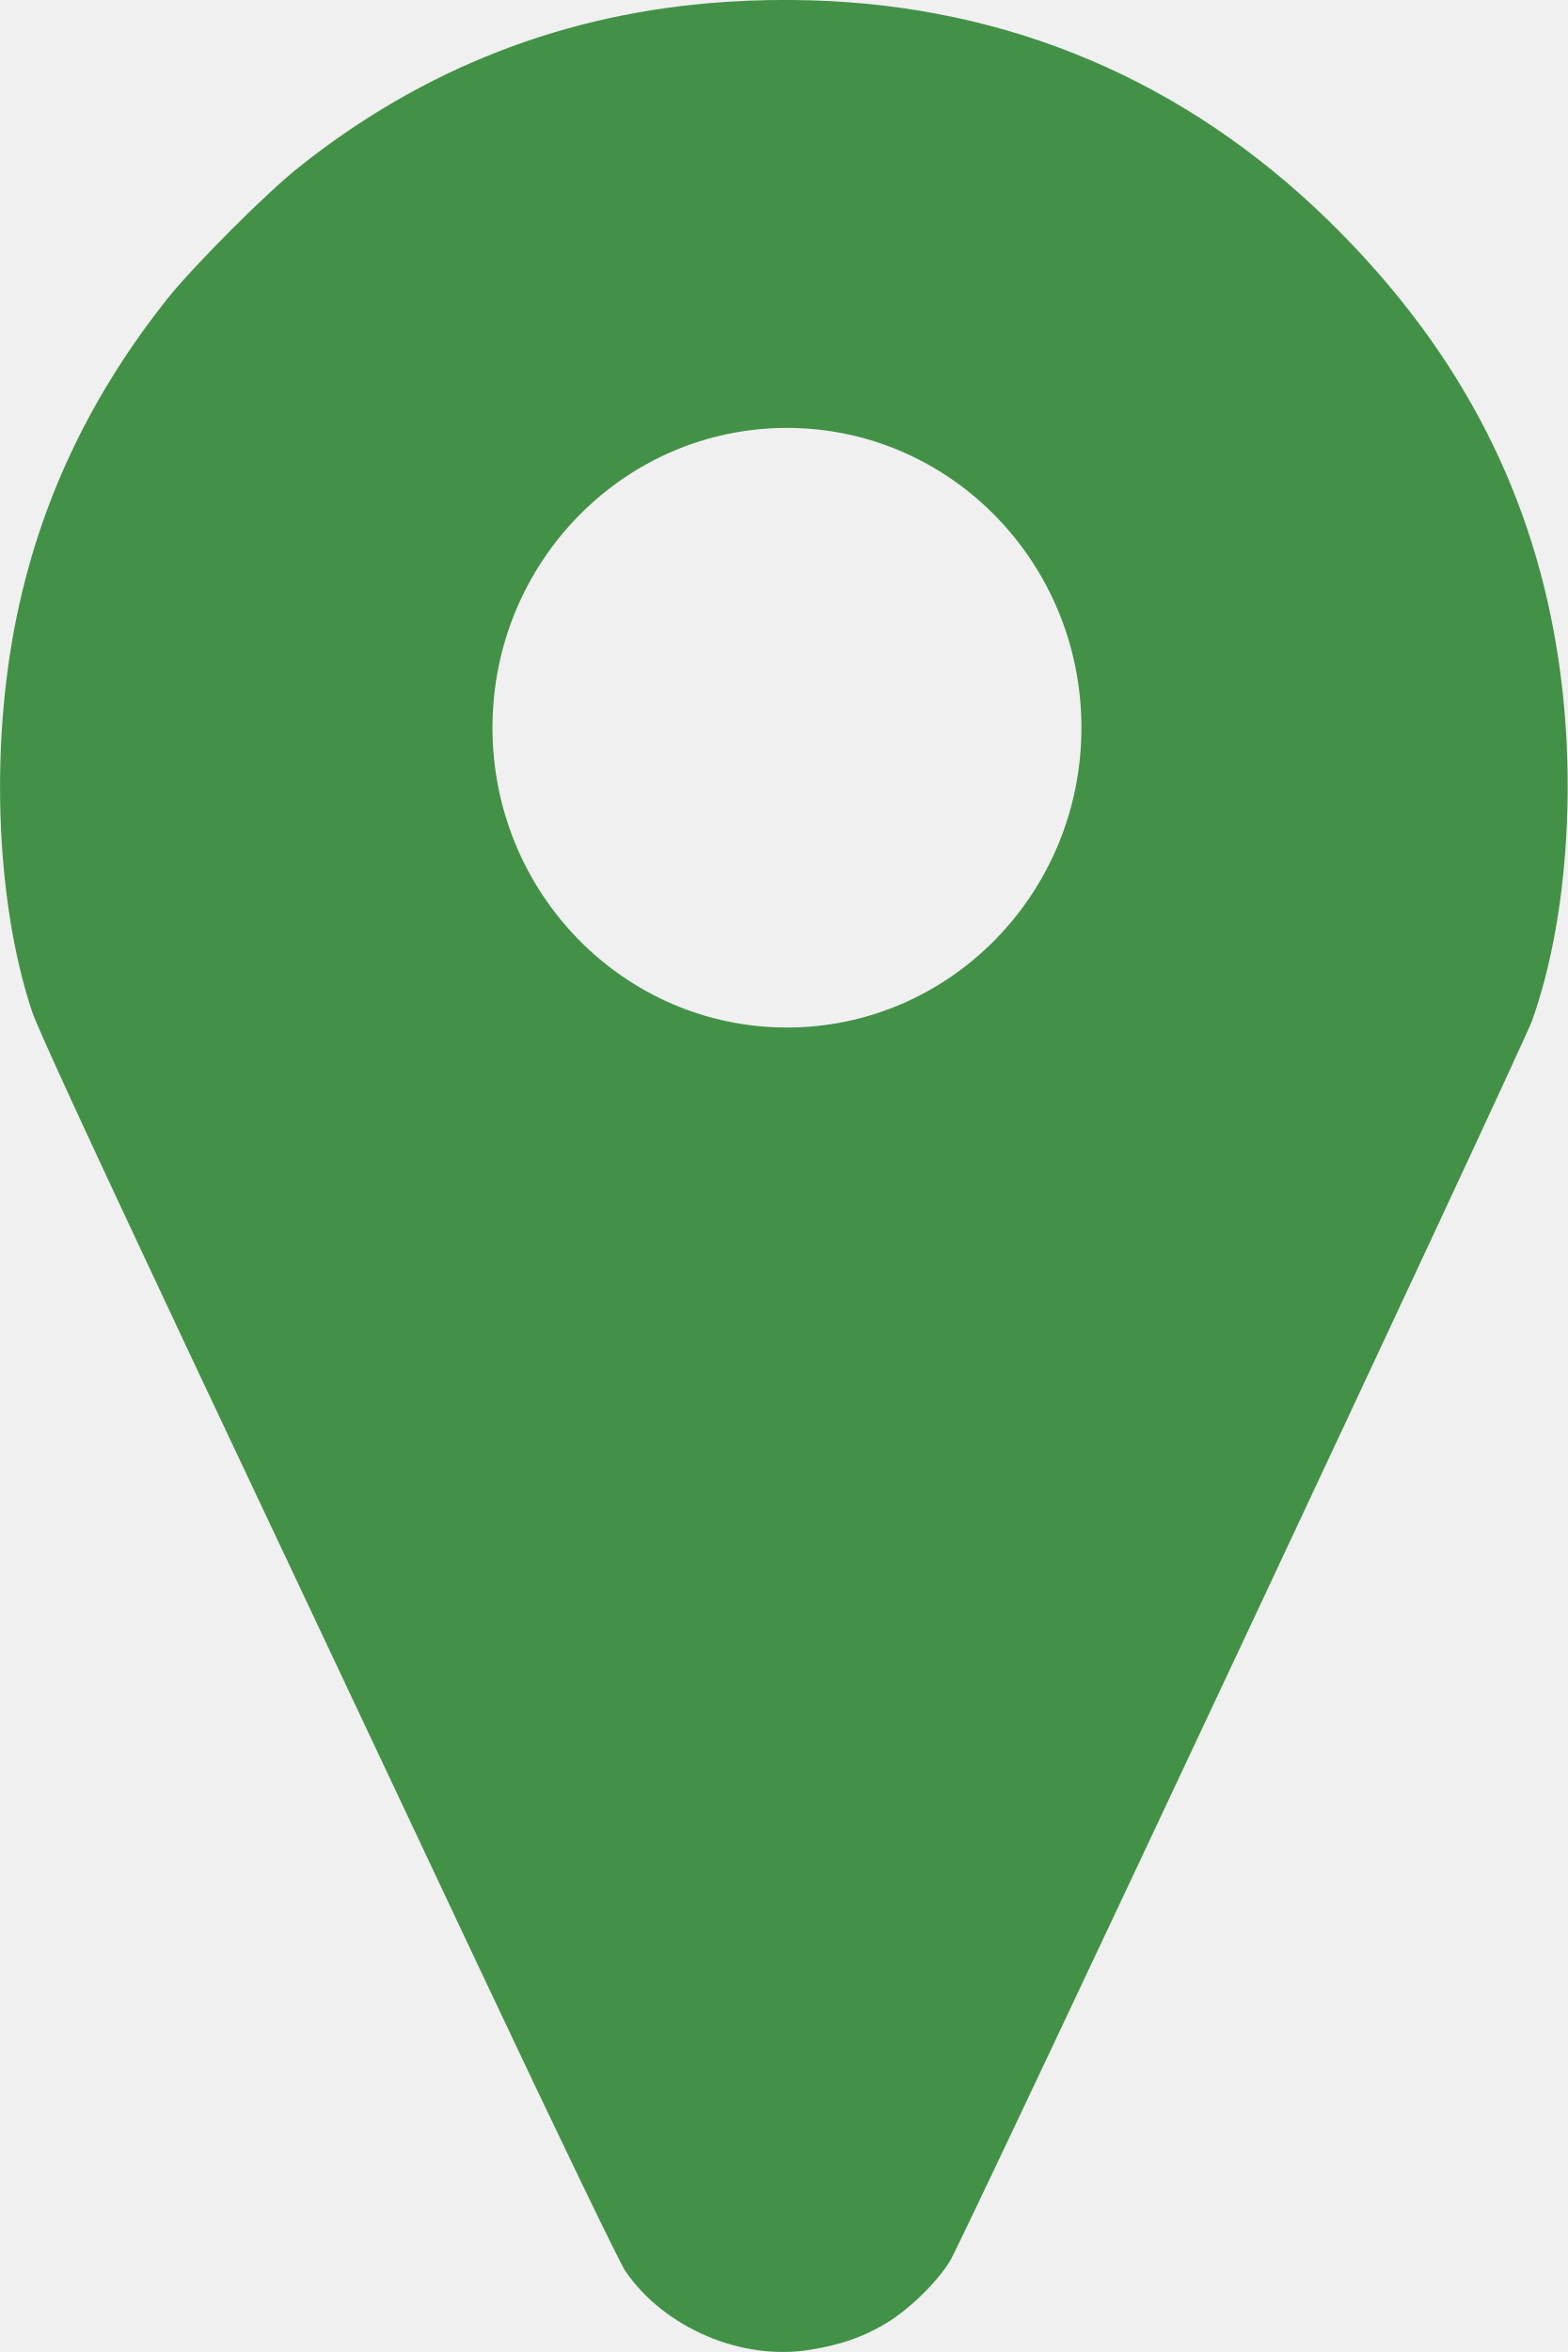
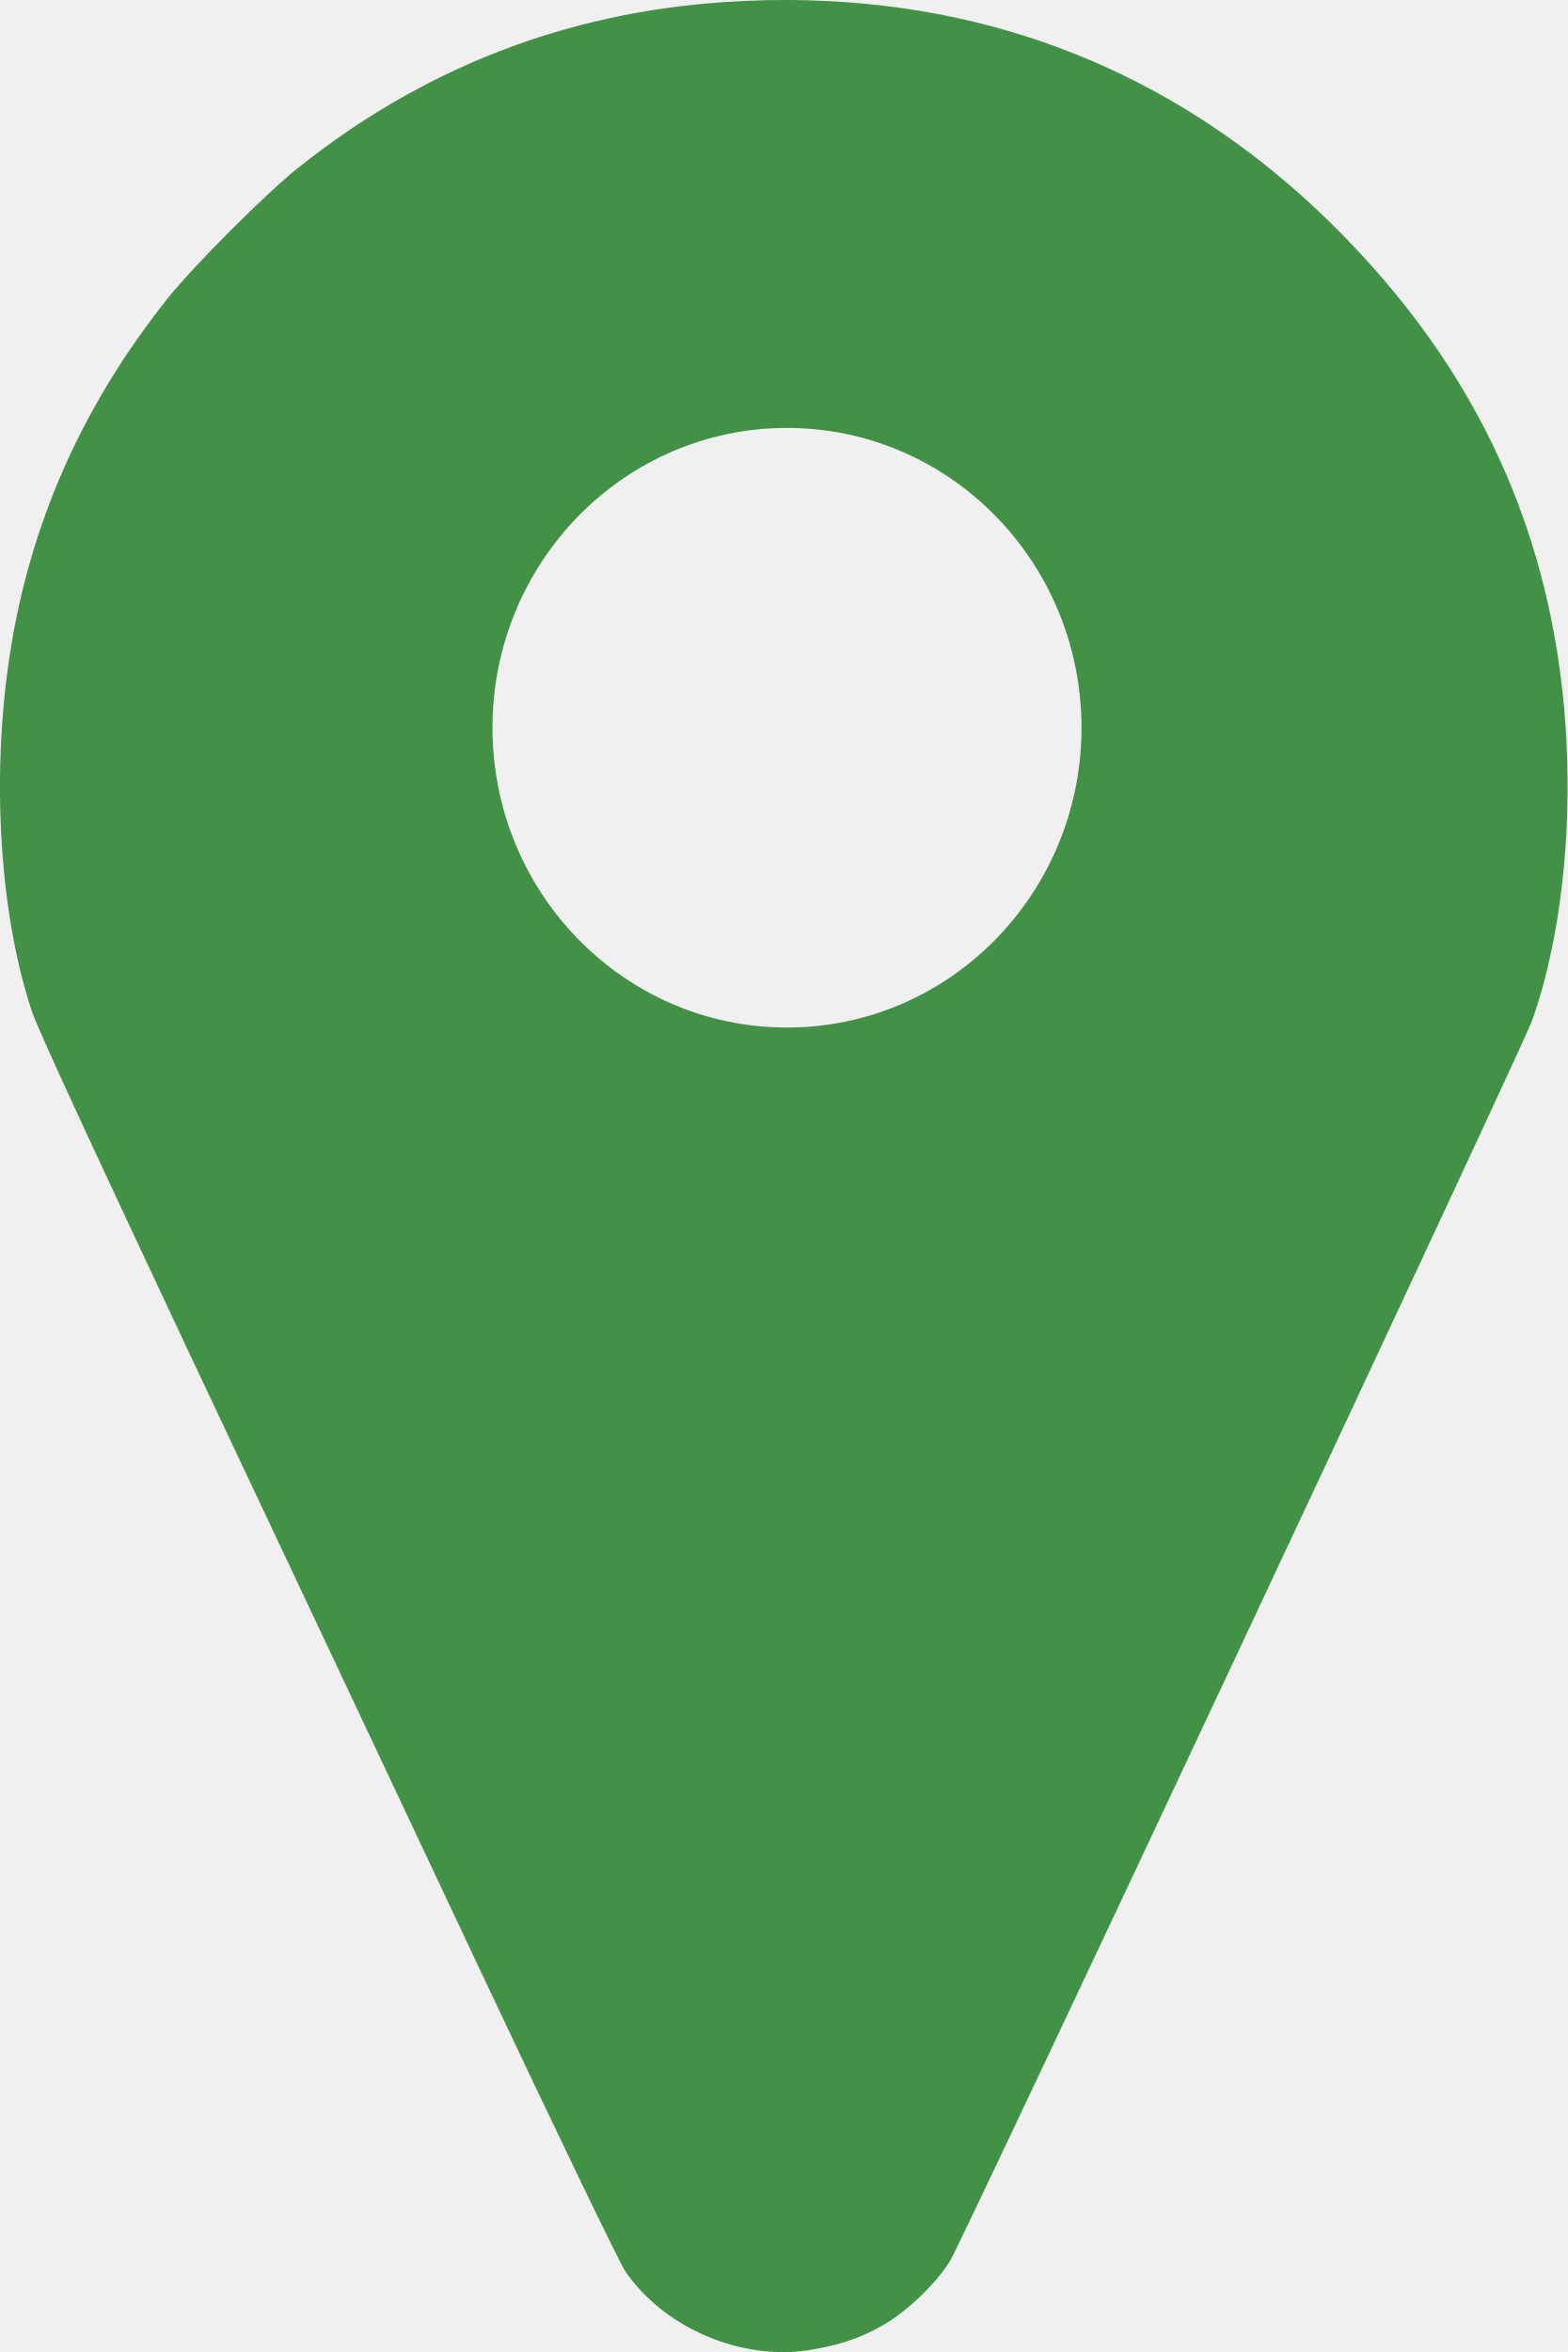
- <svg xmlns="http://www.w3.org/2000/svg" version="1.0" width="13.713pt" height="20.57pt" viewBox="0 0 13.713 20.57" preserveAspectRatio="xMidYMid meet" id="svg6">
-   <defs id="defs10" />
-   <g id="g6553" transform="translate(0.09309236,0.3258233)" />
-   <g id="g6562" clip-path="none" style="fill:#439147;fill-opacity:1">
-     <g transform="matrix(0.002,0,0,-0.002,-4.882264,22.41615)" fill="#FFFFFF" stroke="none" id="g4" style="fill:#439147;fill-opacity:1">
-       <path id="path2" clip-path="none" style="fill:#439147;fill-opacity:1;stroke-width:0.003" d="M 9.463 0.004 C 9.133 -0.006 8.796 0 8.455 0.023 C 6.599 0.146 4.933 0.794 3.477 1.957 C 3.101 2.256 2.263 3.096 1.959 3.475 C 1.087 4.571 0.515 5.747 0.225 7.049 C -0.122 8.595 -0.062 10.484 0.373 11.793 C 0.448 12.012 1.024 13.259 2.234 15.832 C 3.202 17.88 4.705 21.072 5.58 22.928 C 6.524 24.93 7.221 26.373 7.293 26.482 C 7.746 27.146 8.653 27.534 9.453 27.4 C 9.802 27.344 10.064 27.253 10.328 27.096 C 10.603 26.933 10.942 26.601 11.086 26.355 C 11.267 26.043 17.757 12.217 17.869 11.902 C 18.29 10.721 18.402 9.035 18.154 7.547 C 17.84 5.64 16.963 4.006 15.488 2.566 C 13.818 0.94 11.775 0.072 9.463 0.004 z M 9.18 4.99 A 3.434 3.496 0 0 1 12.613 8.486 A 3.434 3.496 0 0 1 9.18 11.982 A 3.434 3.496 0 0 1 5.744 8.486 A 3.434 3.496 0 0 1 9.18 4.99 z " transform="matrix(375,0,0,-375,2441.132,11208.077)" />
+ <svg xmlns="http://www.w3.org/2000/svg" width="13.713pt" height="20.57pt" version="1.0" viewBox="0 0 13.713 20.57">
+   <g>
+     <g transform="matrix(.002 0 0 -.002 -4.8823 22.416)" fill="#439147">
+       <path transform="matrix(375 0 0 -375 2441.1 11208)" d="m9.463 0.004c-0.33-0.01-0.667-0.003-1.008 0.02-1.856 0.123-3.522 0.771-4.979 1.934-0.376 0.299-1.214 1.139-1.518 1.518-0.872 1.096-1.444 2.273-1.734 3.574-0.347 1.547-0.286 3.435 0.148 4.744 0.075 0.219 0.651 1.466 1.861 4.039 0.968 2.048 2.471 5.24 3.346 7.096 0.944 2.003 1.641 3.445 1.713 3.555 0.453 0.664 1.36 1.051 2.16 0.918 0.349-0.056 0.611-0.147 0.875-0.305 0.275-0.163 0.614-0.495 0.758-0.74 0.181-0.312 6.671-14.138 6.783-14.453 0.421-1.181 0.533-2.868 0.285-4.356-0.315-1.907-1.191-3.541-2.666-4.981-1.671-1.626-3.713-2.494-6.025-2.562zm-0.283 4.986a3.434 3.497 0 0 1 3.434 3.496 3.434 3.497 0 0 1-3.434 3.496 3.434 3.497 0 0 1-3.436-3.496 3.434 3.497 0 0 1 3.436-3.496z" stroke-width=".003" />
    </g>
  </g>
</svg>
